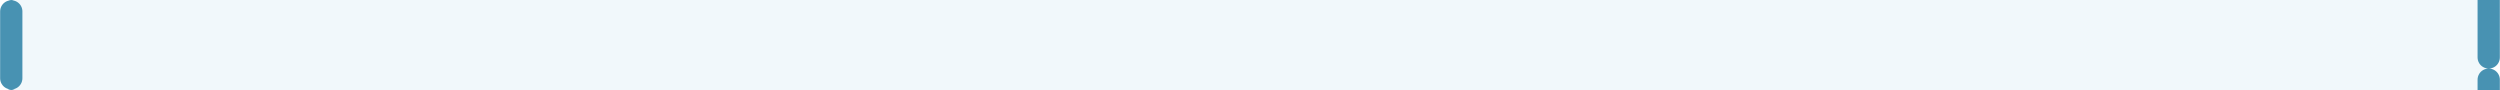
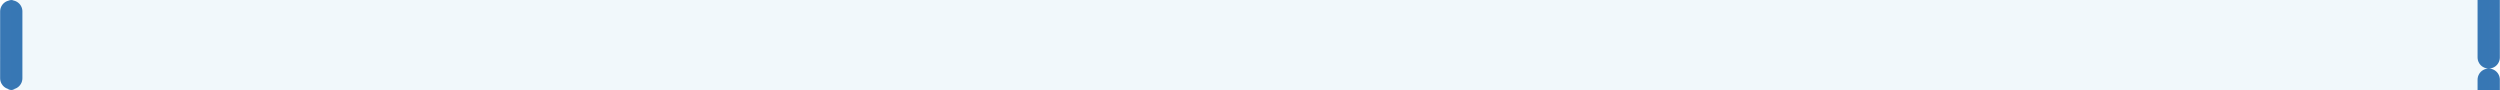
<svg xmlns="http://www.w3.org/2000/svg" width="280" height="10" id="svg4147" version="1.1">
  <defs id="defs4149" />
  <g id="layer1" transform="translate(0,-1042.362)">
-     <path style="fill:#f1f8fb;fill-opacity:1;fill-rule:nonzero;stroke:#4892b2;stroke-width:2.495;stroke-linecap:round;stroke-linejoin:round;stroke-miterlimit:4;stroke-opacity:1;stroke-dasharray:7.486, 2.495;stroke-dashoffset:0" d="m 1.285,834.04 -0.024,221.497 140.201,55.968 137.273,-53.511 -10e-4,-223.96 z" id="path4155" />
+     <path style="fill:#f1f8fb;fill-opacity:1;fill-rule:nonzero;stroke:#2c6faf;stroke-width:2.495;stroke-linecap:round;stroke-linejoin:round;stroke-miterlimit:4;stroke-opacity:0.941;stroke-dasharray:7.486, 2.495;stroke-dashoffset:0" d="m 1.285,834.04 -0.024,221.497 140.201,55.968 137.273,-53.511 -10e-4,-223.96 z" id="path4155" />
  </g>
</svg>
